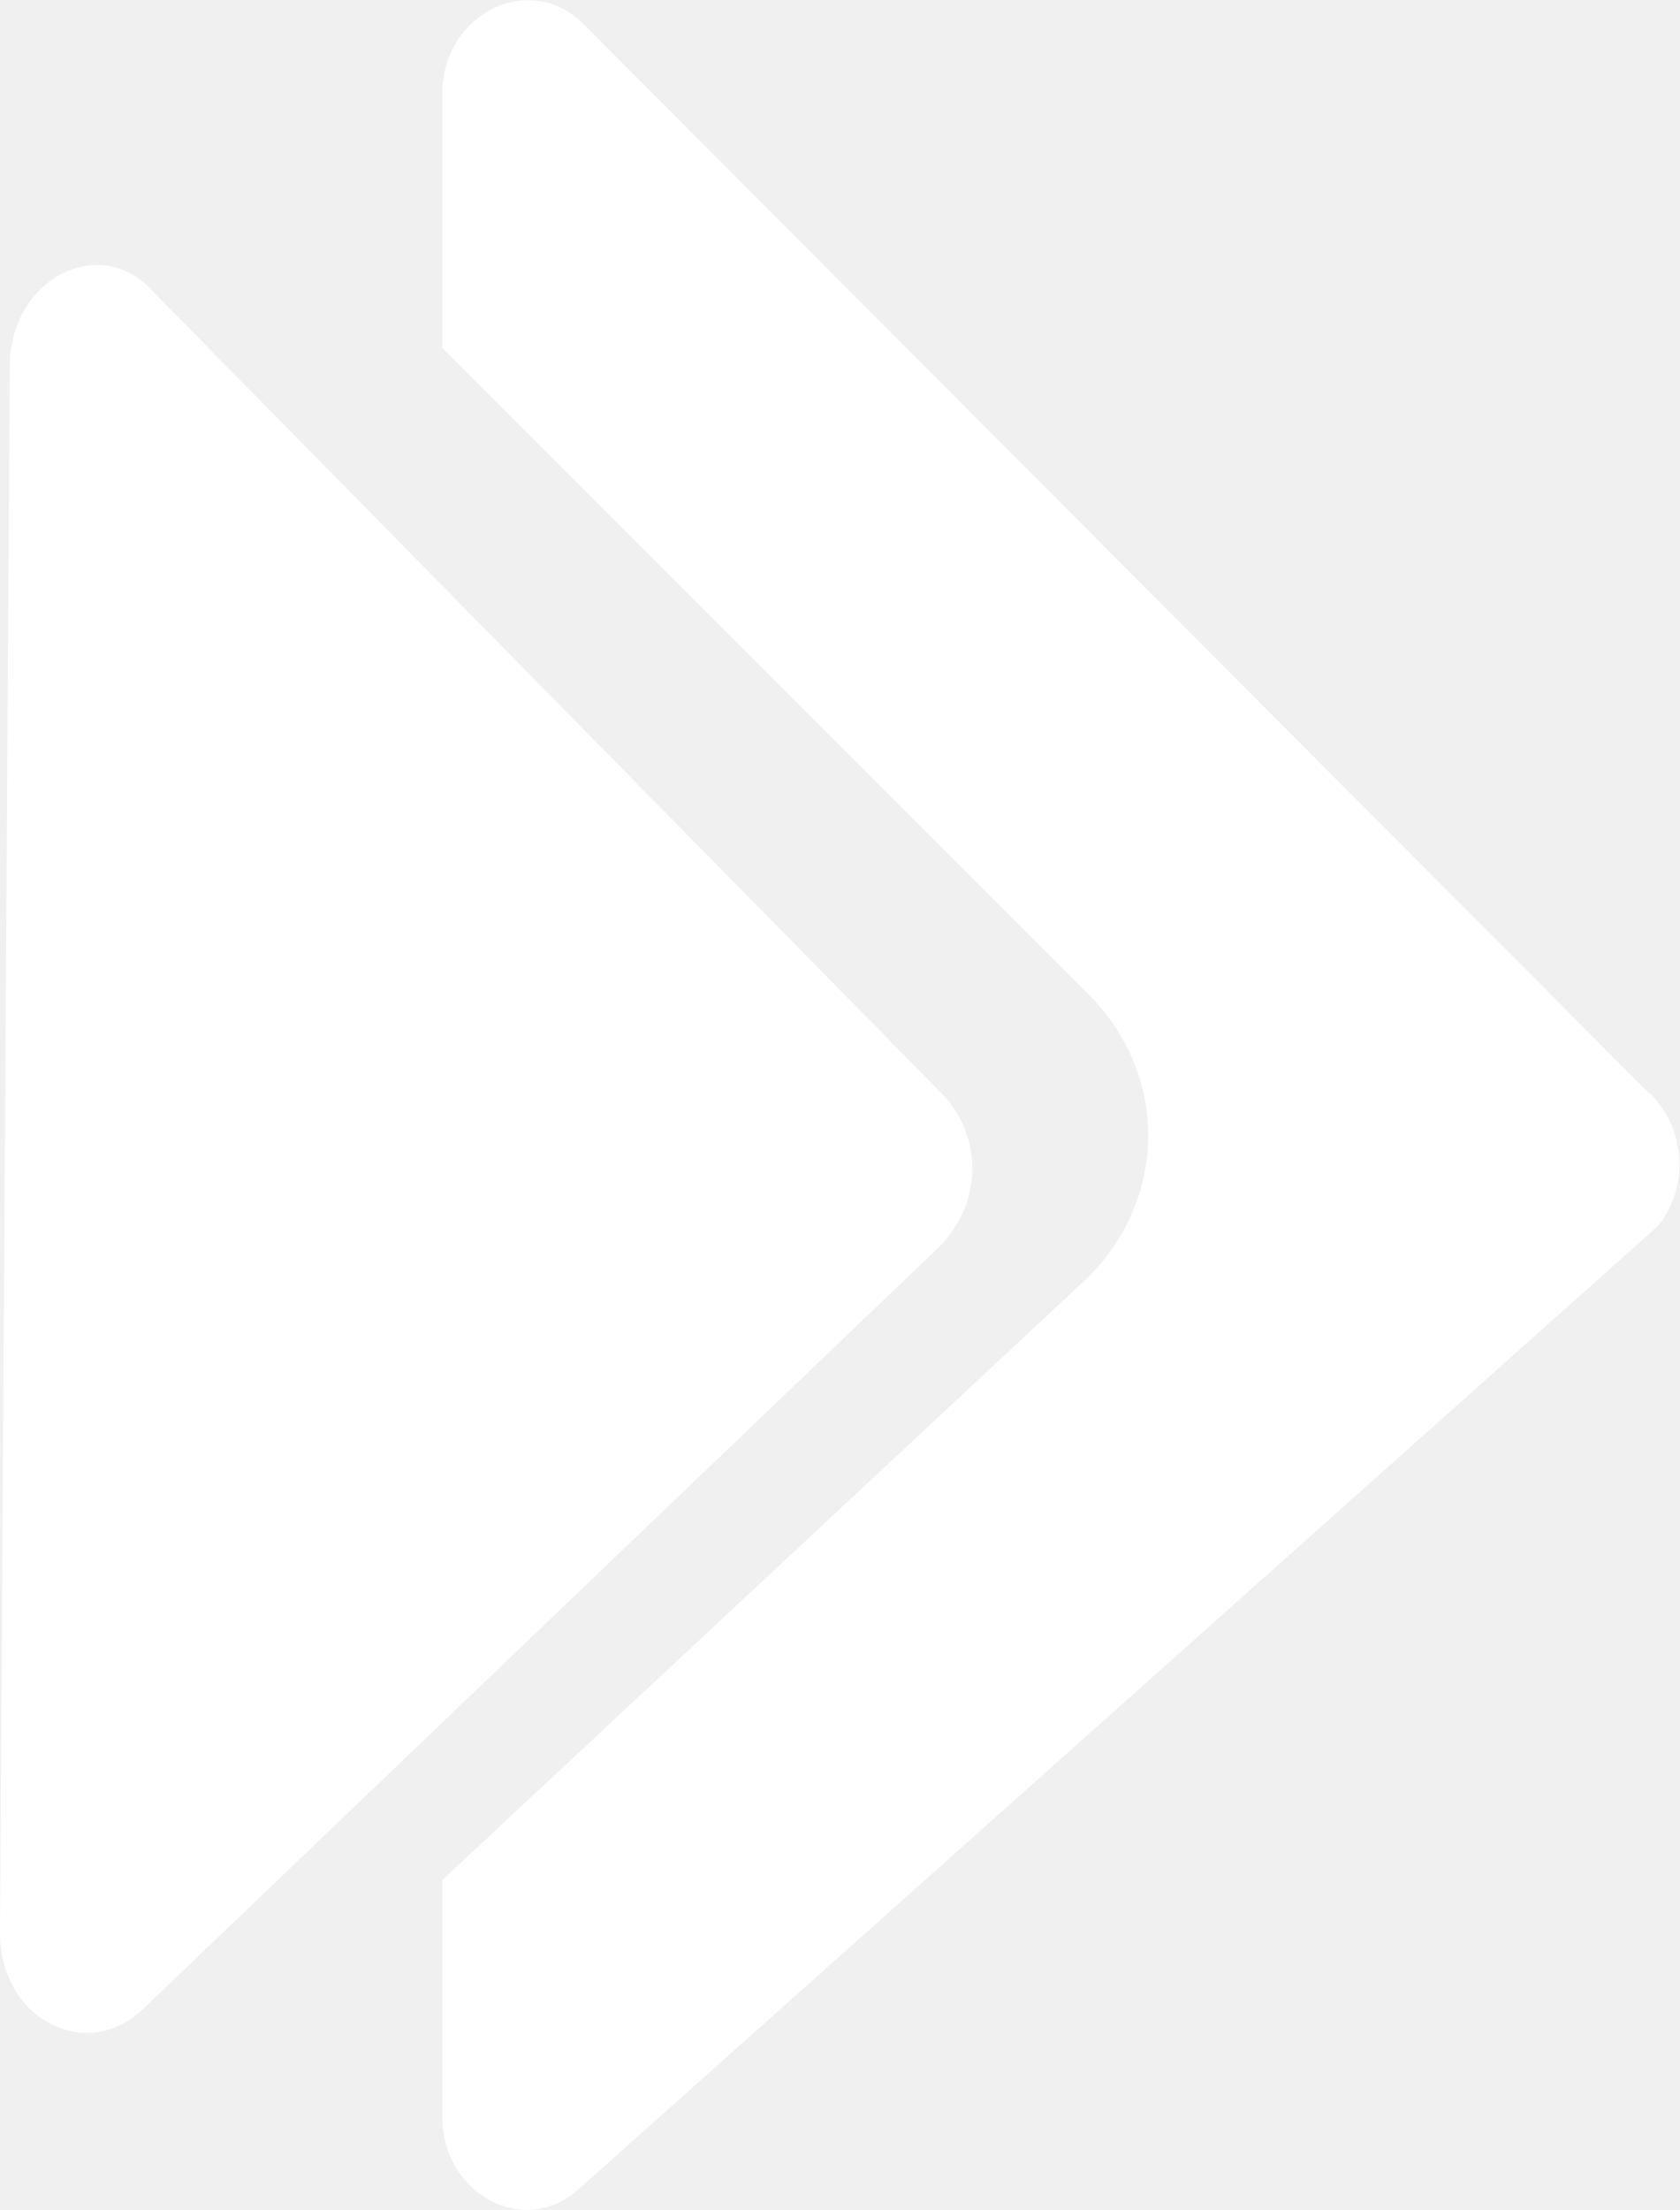
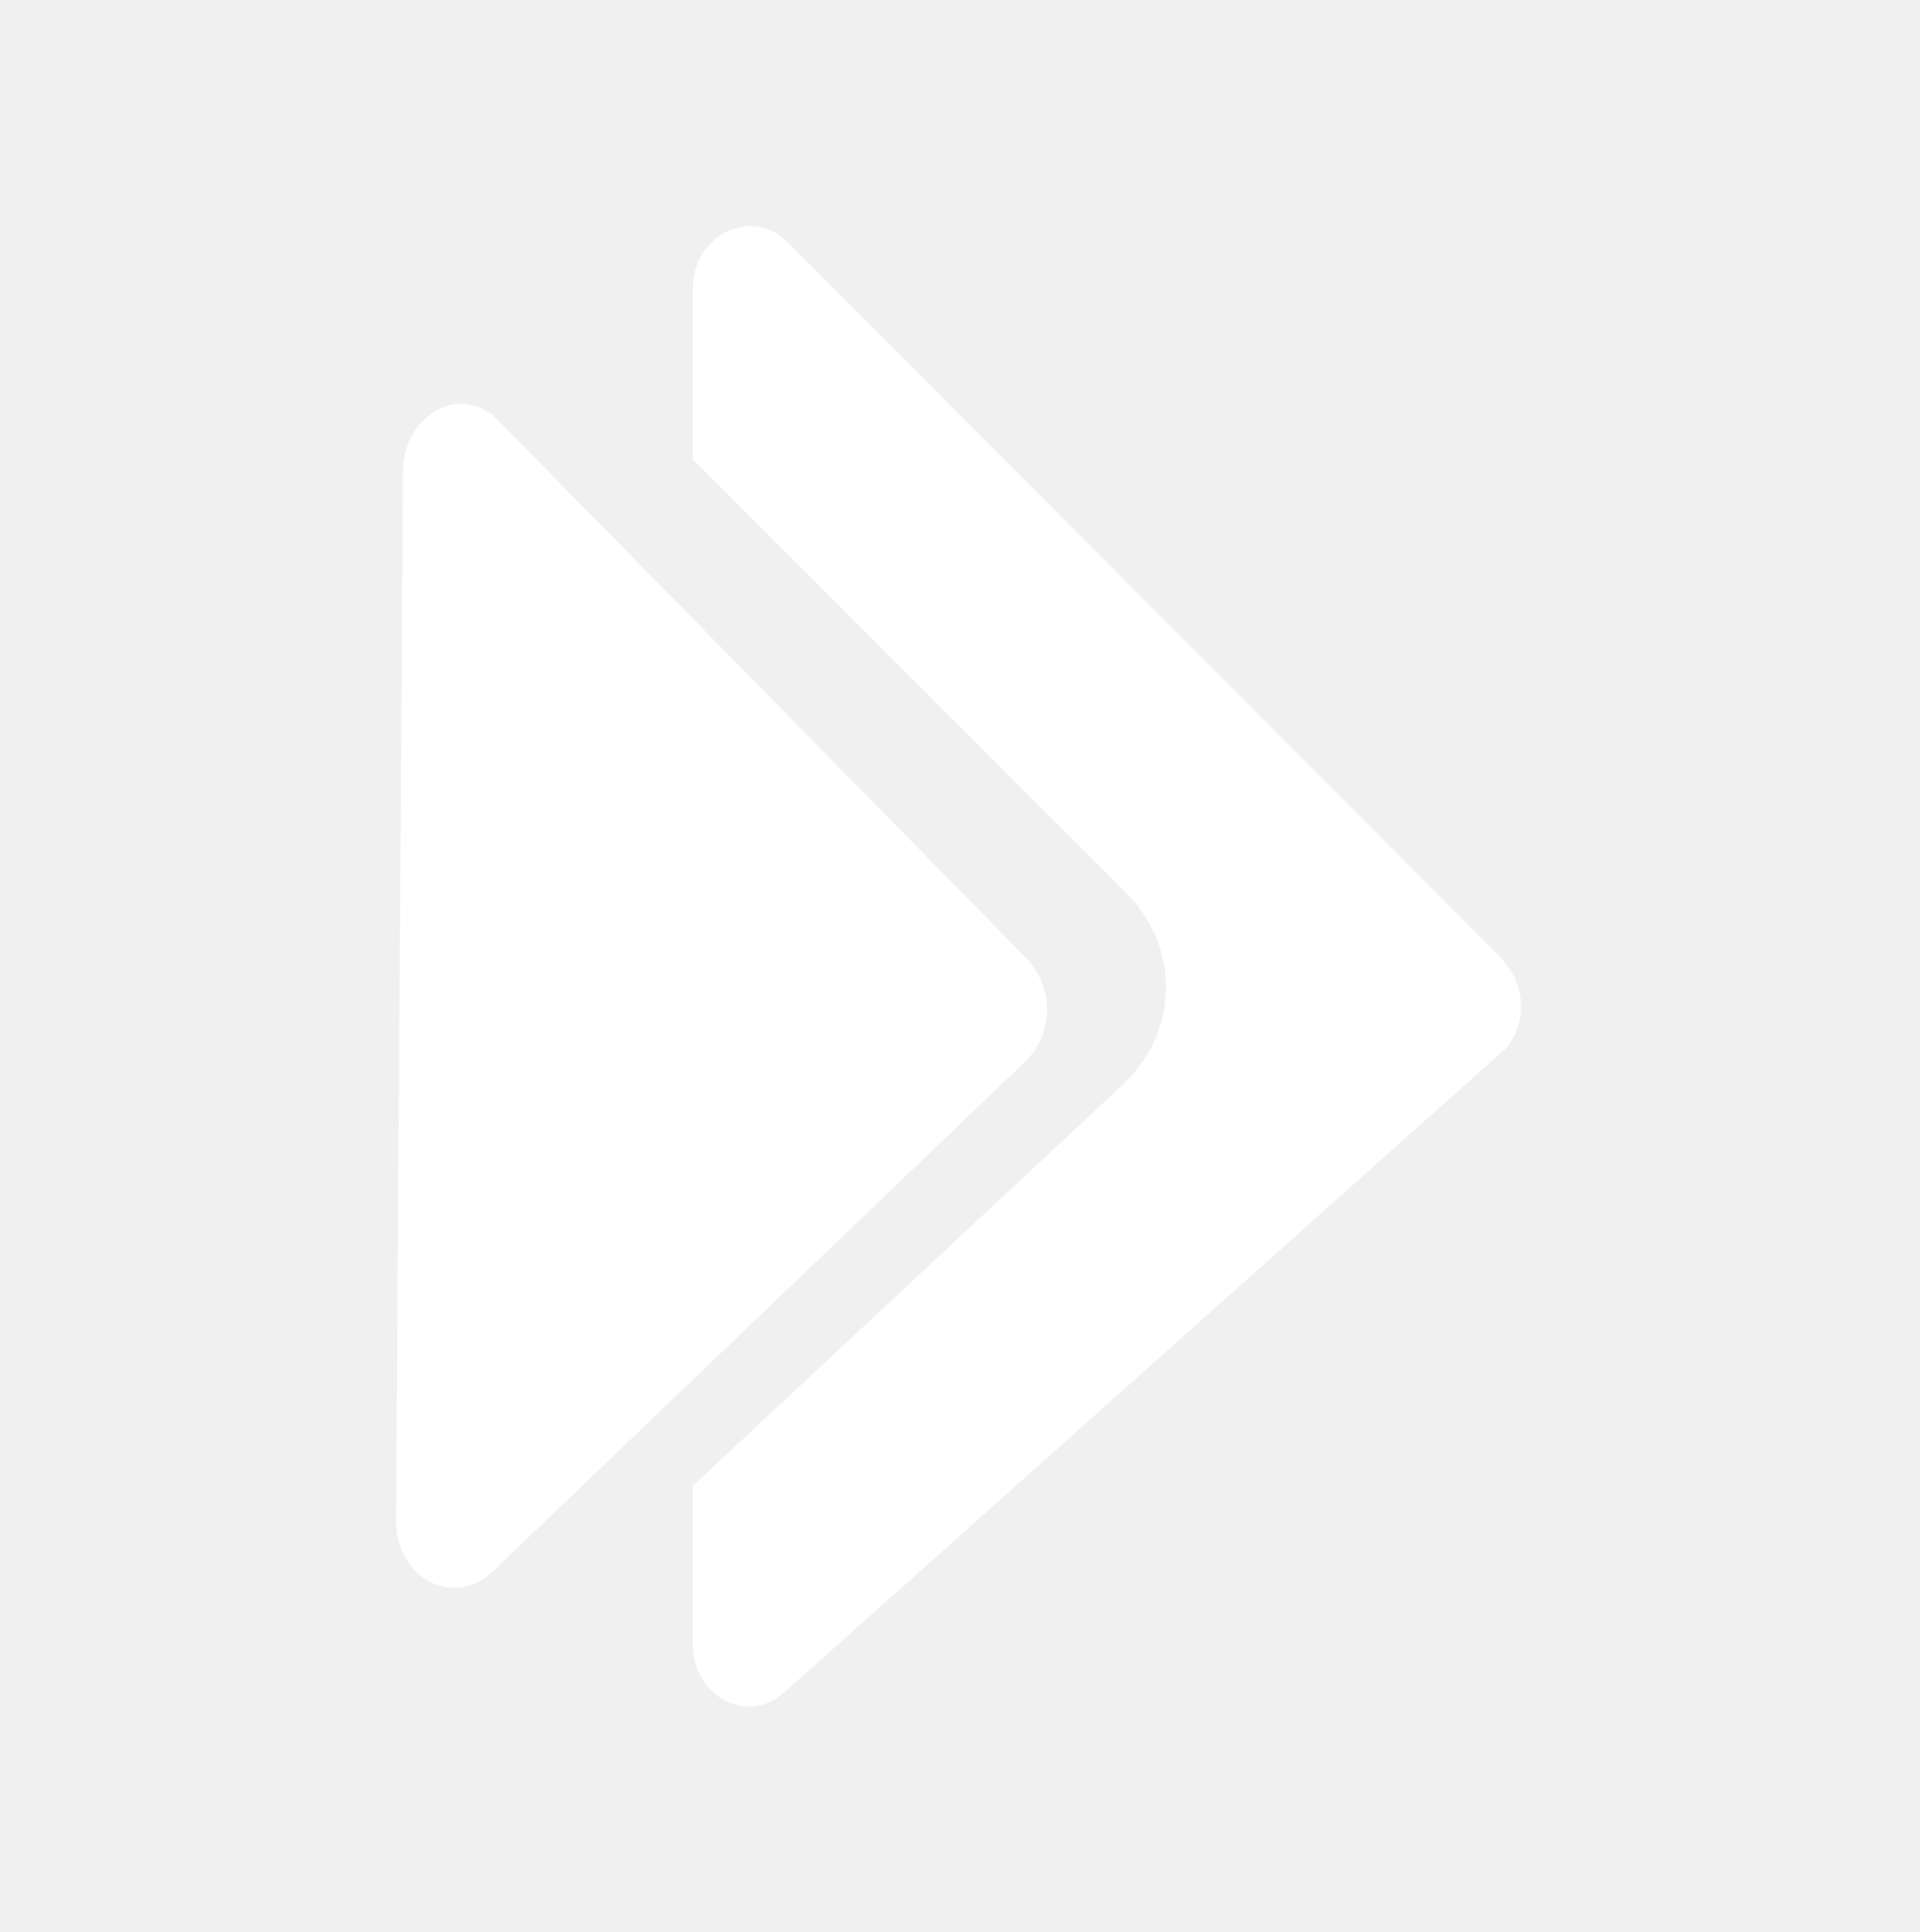
- <svg xmlns="http://www.w3.org/2000/svg" id="Layer_2" data-name="Layer 2" viewBox="0 0 20.62 27.13">
+ <svg xmlns="http://www.w3.org/2000/svg" id="Layer_1" data-name="Layer 1" viewBox="0 0 30.34 30.53">
  <defs>
    <style>
      .cls-1 {
        fill: #fff;
        stroke-width: 0px;
      }
    </style>
  </defs>
-   <g id="Layer_1-2" data-name="Layer 1">
-     <path id="Vector" class="cls-1" d="m20.26,13.43L7.17.3c-.65-.66-1.72-.15-1.74.83v3.14l7.92,7.92c.48.47.75,1.1.75,1.75s-.27,1.28-.75,1.75l-7.92,7.39v2.9c0,.96,1.01,1.5,1.68.89l13.25-11.82c.19-.24.28-.53.26-.83s-.14-.58-.36-.8Z" />
-     <path id="Vector_2" data-name="Vector 2" class="cls-1" d="m.12,4.49l-.12,19.24c0,1.06,1.07,1.61,1.77.92l9.79-9.37c.24-.26.38-.59.38-.93s-.13-.68-.38-.93L1.89,3.59c-.66-.75-1.77-.16-1.77.9Z" />
-   </g>
+   <path id="Vector" class="cls-1" d="m23.74,15.15L12.45,3.83c-.56-.57-1.49-.13-1.5.72v2.71l6.83,6.83c.42.41.65.95.65,1.51s-.23,1.1-.65,1.51l-6.83,6.37v2.5c0,.83.87,1.29,1.45.76l11.42-10.19c.16-.21.24-.46.22-.71s-.12-.5-.31-.69Z" />
+   <path id="Vector_2" data-name="Vector 2" class="cls-1" d="m6.37,7.44l-.11,16.59c0,.92.92,1.39,1.53.8l8.44-8.08c.21-.22.32-.51.32-.8s-.12-.58-.32-.8L7.9,6.67c-.57-.64-1.53-.14-1.53.78Z" />
</svg>
